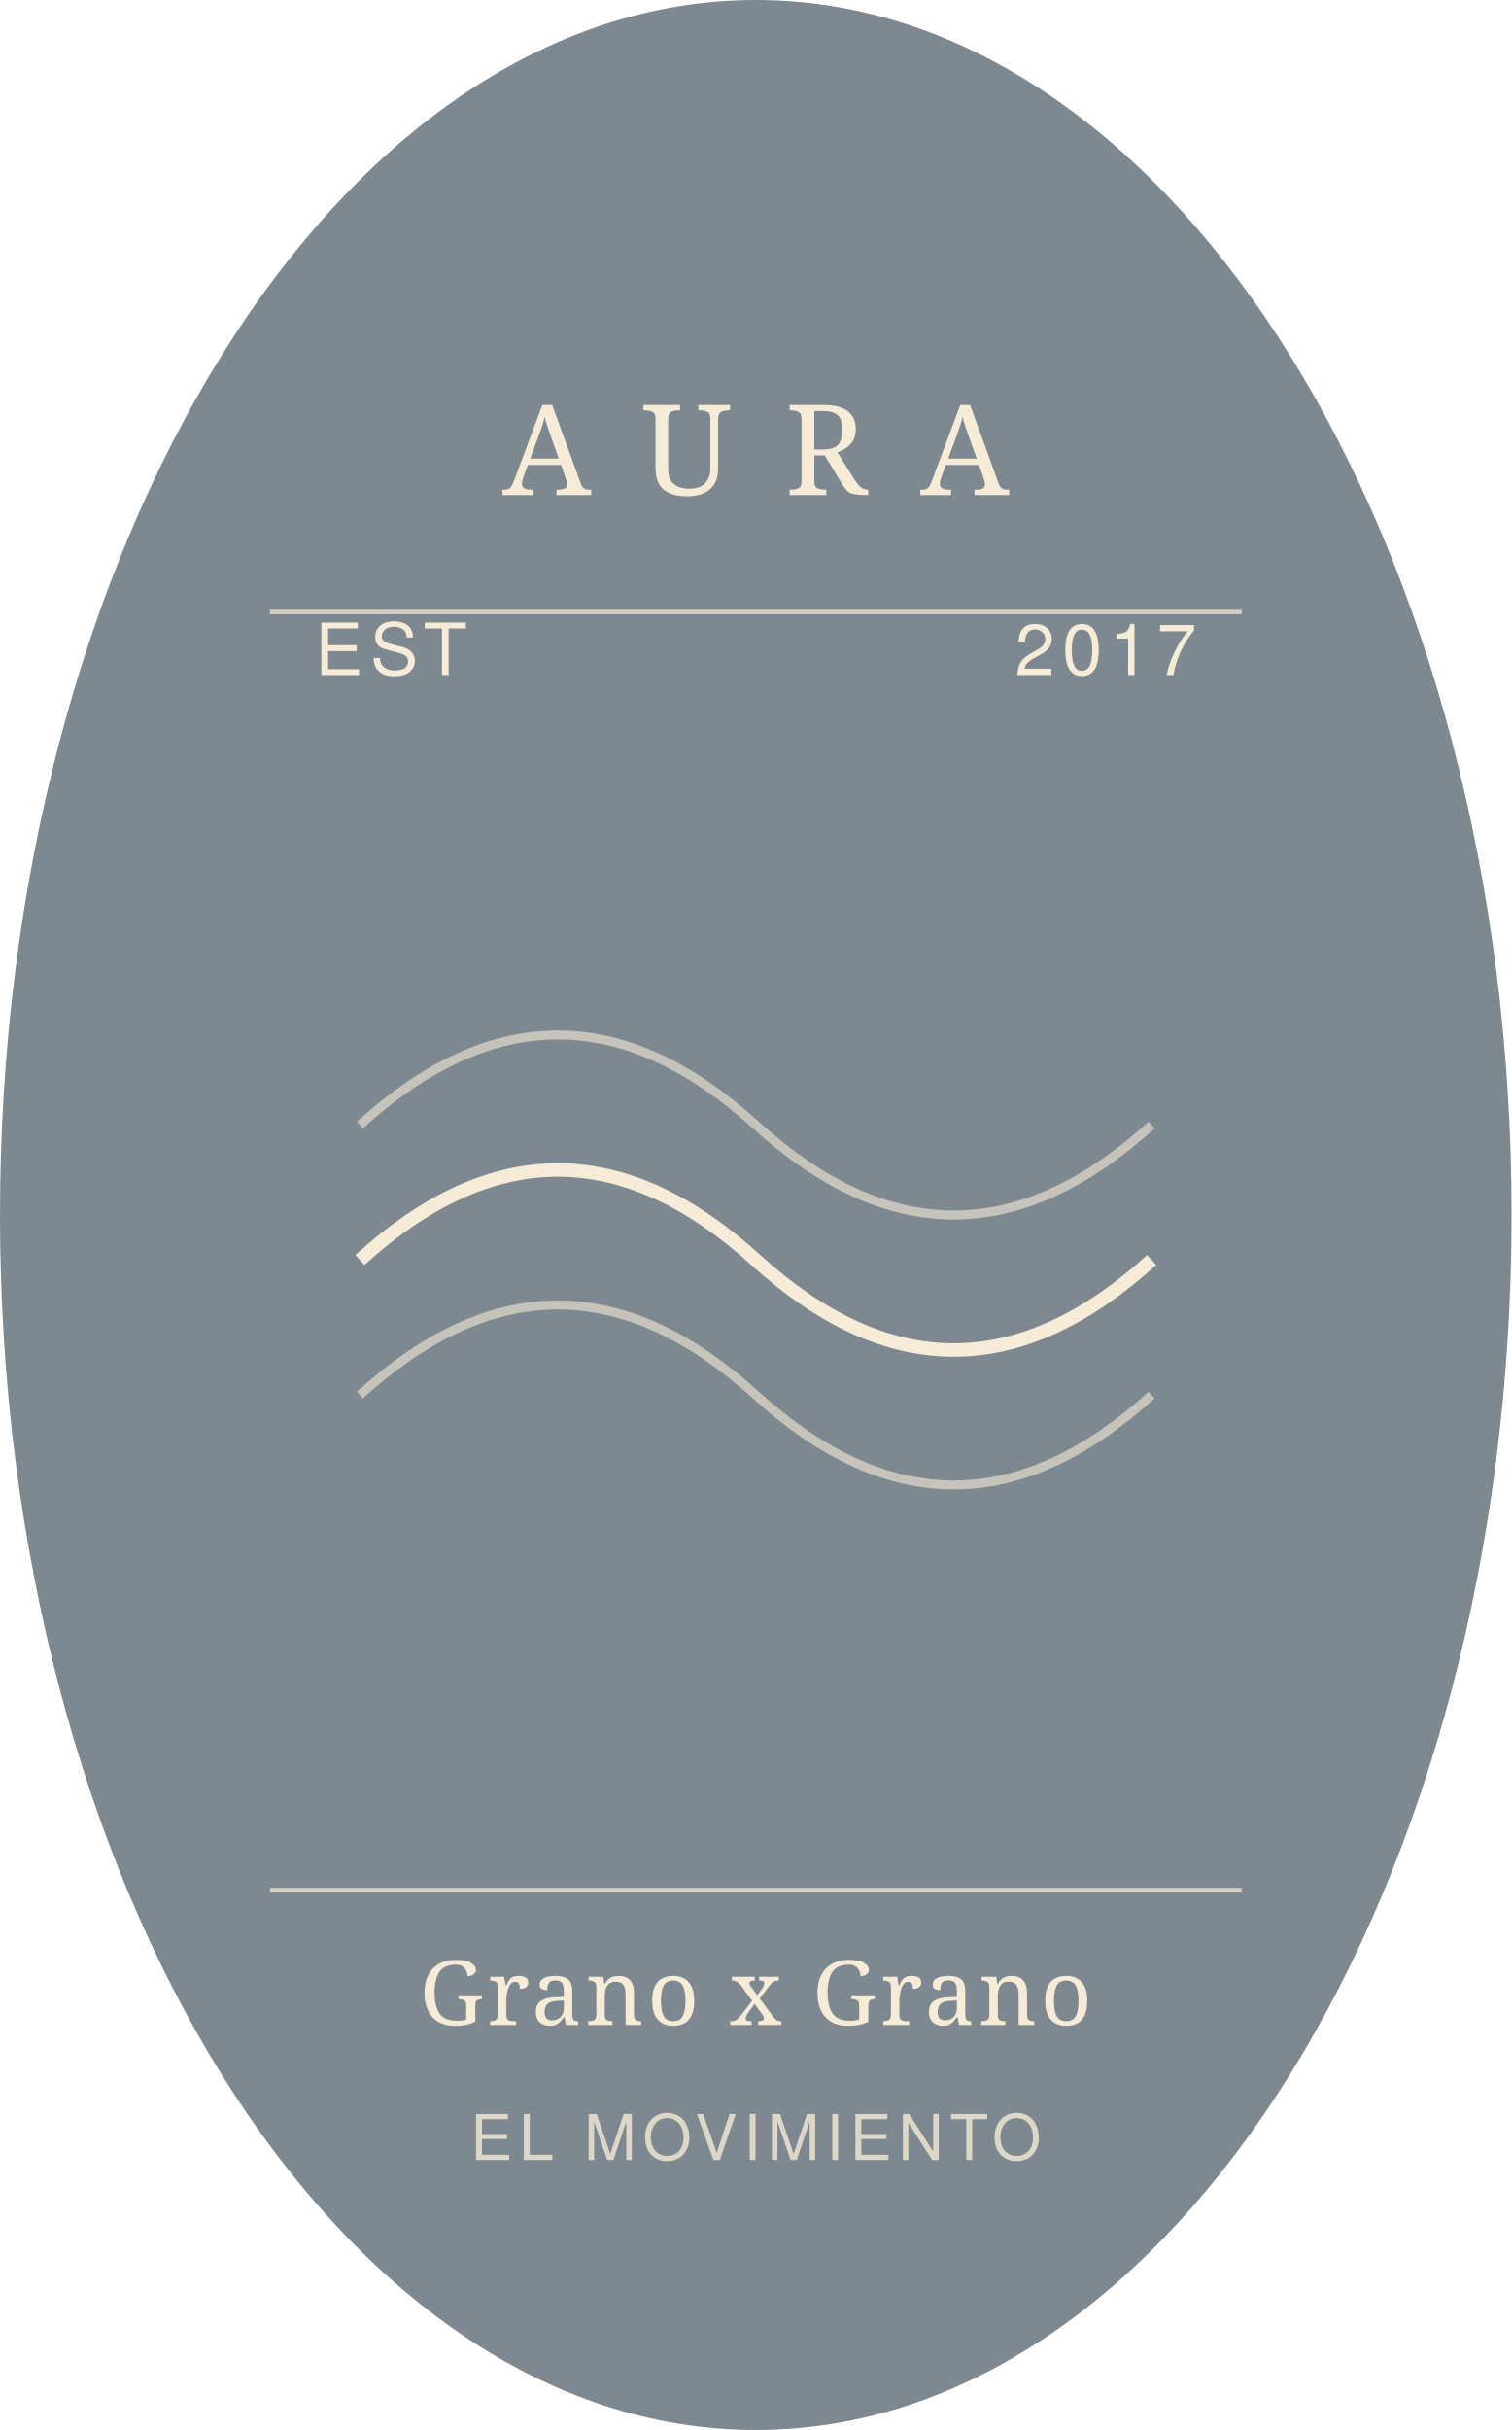
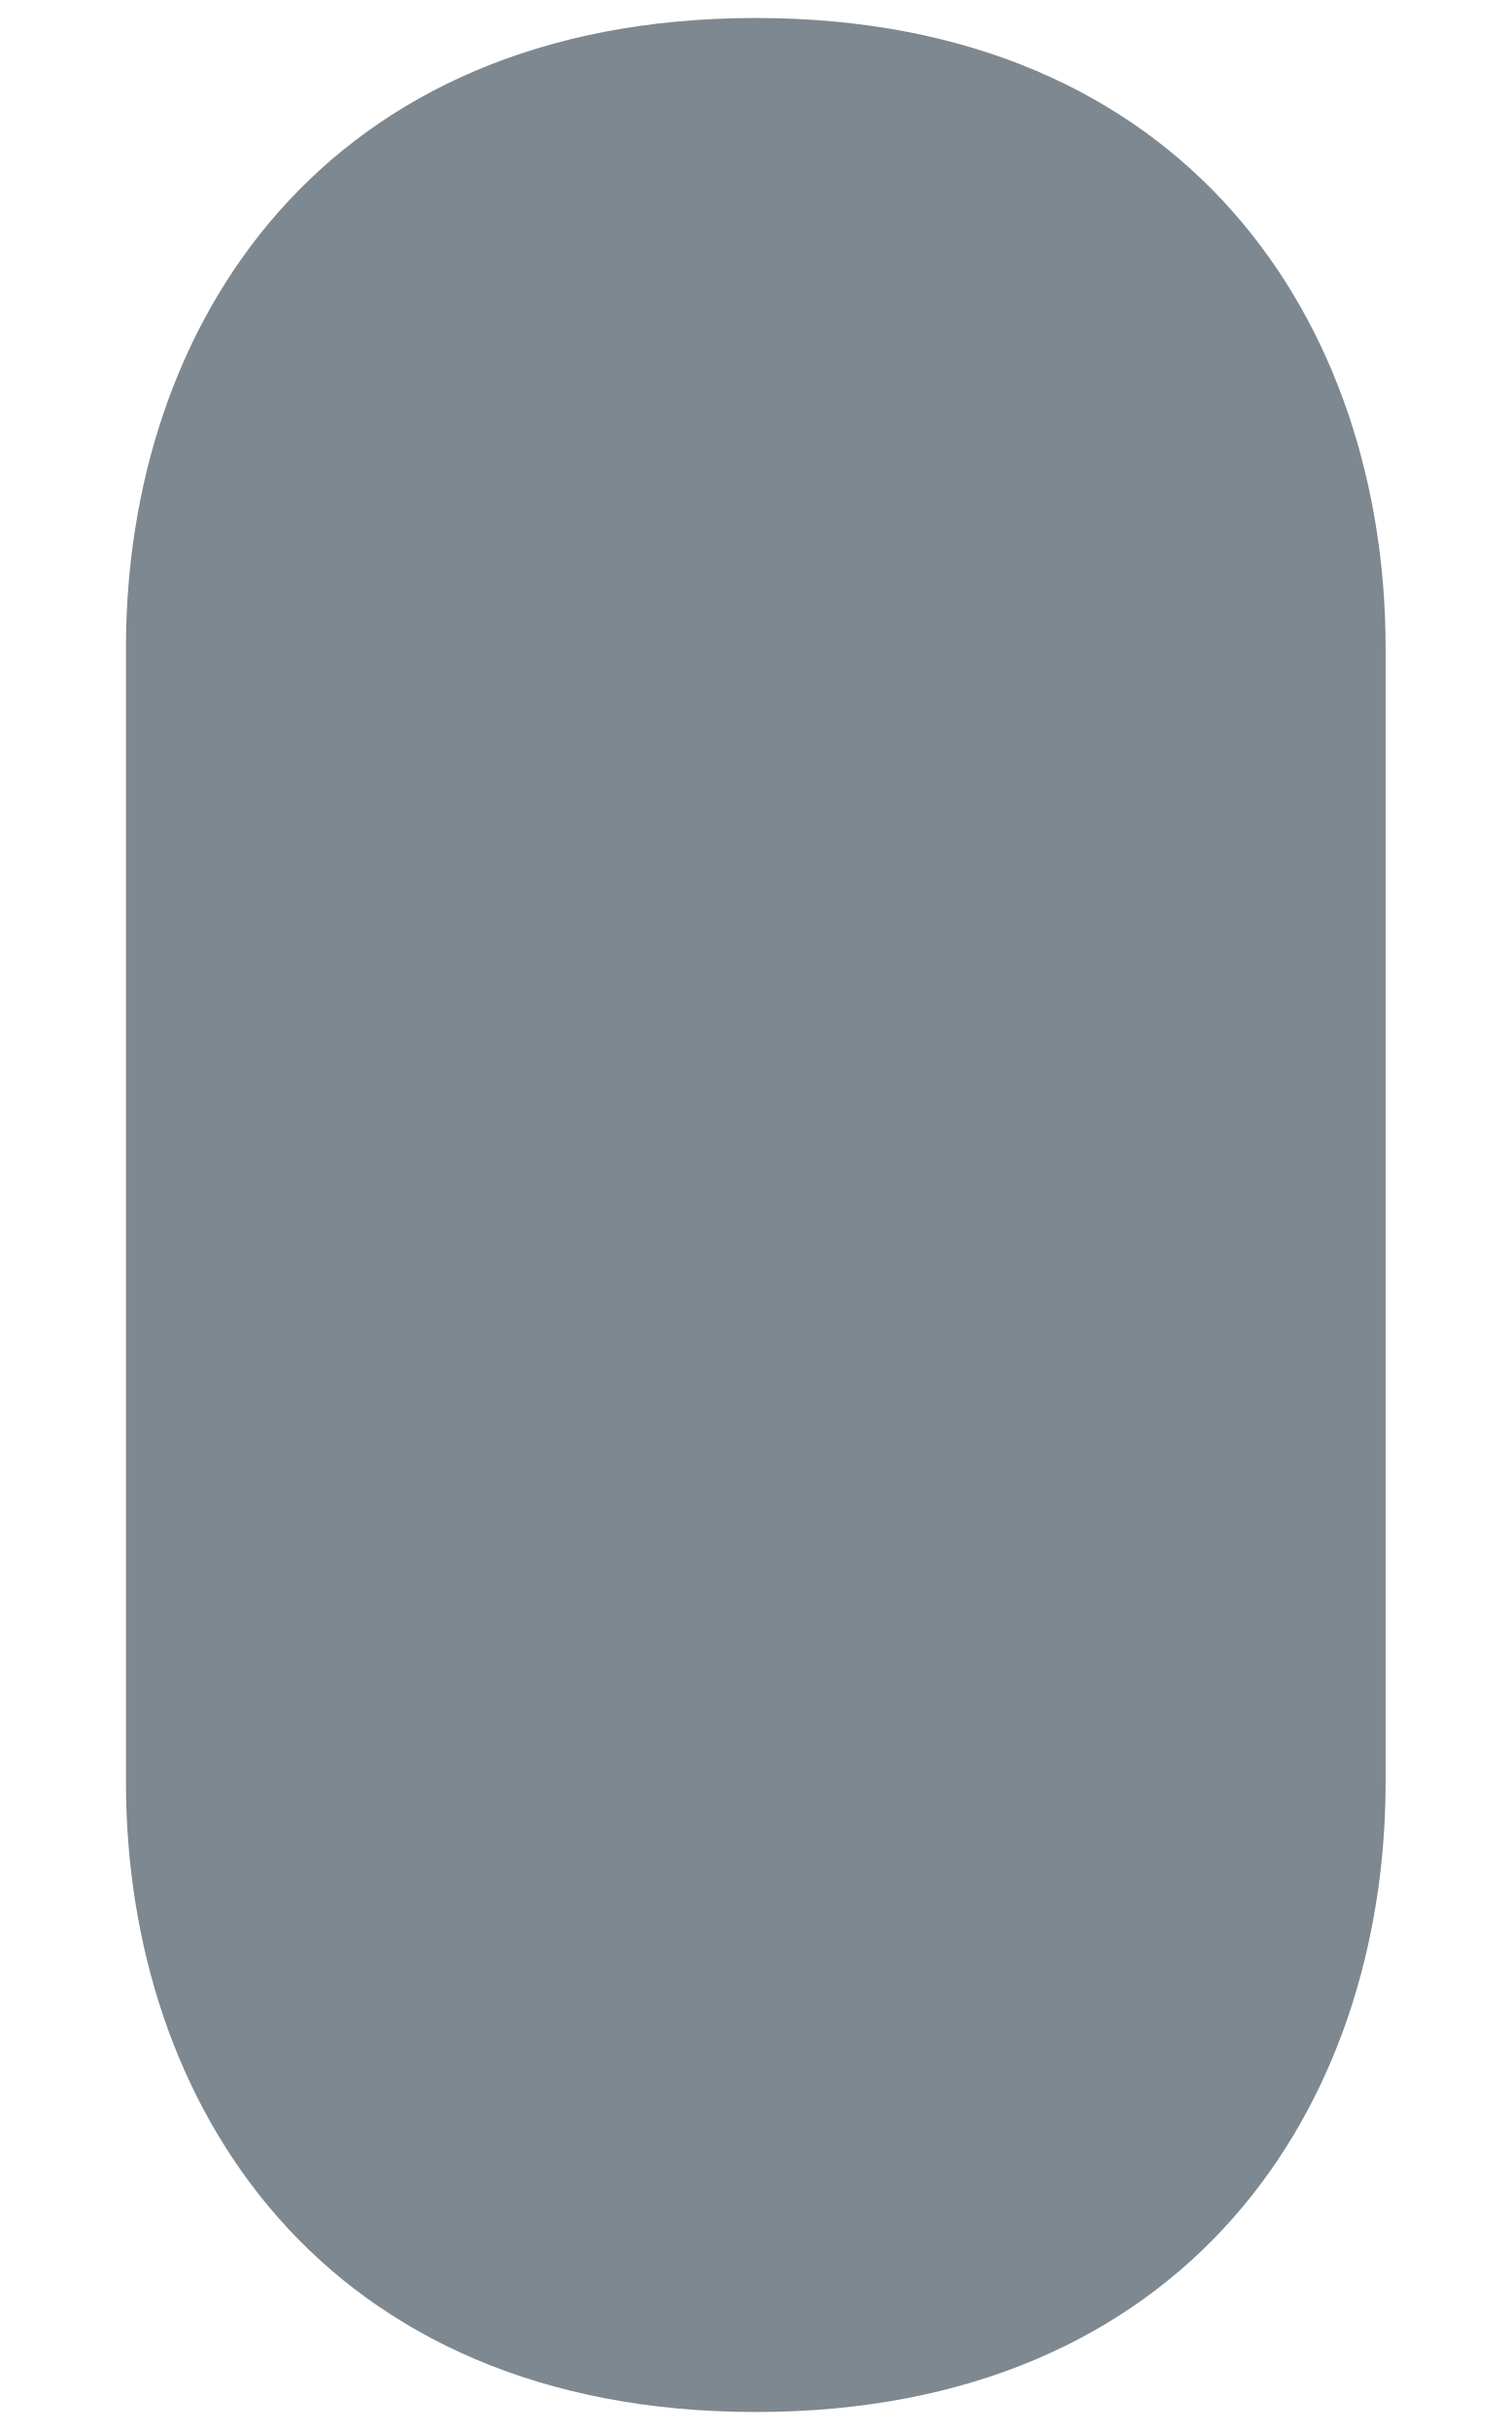
<svg xmlns="http://www.w3.org/2000/svg" viewBox="0 0 168 270" fill="none">
-   <ellipse cx="84" cy="135" rx="84" ry="135" fill="#7E8891" />
-   <text x="84" y="55" text-anchor="middle" font-family="Georgia, serif" font-size="14" letter-spacing="0.42em" fill="#F5EBD6">AURA</text>
-   <line x1="30" y1="68" x2="138" y2="68" stroke="#F5EBD6" stroke-width="0.5" opacity="0.7" />
-   <text x="35" y="75" font-family="Helvetica Neue, sans-serif" font-size="8" letter-spacing="0.1em" fill="#F5EBD6">EST</text>
-   <text x="133" y="75" text-anchor="end" font-family="Helvetica Neue, sans-serif" font-size="8" letter-spacing="0.1em" fill="#F5EBD6">2017</text>
-   <path d="M40 140 Q62 120 84 140 Q106 160 128 140" stroke="#F5EBD6" stroke-width="1.5" fill="none" />
-   <path d="M40 155 Q62 135 84 155 Q106 175 128 155" stroke="#F5EBD6" stroke-width="1" fill="none" opacity="0.6" />
-   <path d="M40 125 Q62 105 84 125 Q106 145 128 125" stroke="#F5EBD6" stroke-width="1" fill="none" opacity="0.6" />
-   <line x1="30" y1="210" x2="138" y2="210" stroke="#F5EBD6" stroke-width="0.5" opacity="0.7" />
-   <text x="84" y="225" text-anchor="middle" font-family="Georgia, serif" font-size="10" letter-spacing="0.04em" fill="#F5EBD6">Grano x Grano</text>
-   <text x="84" y="240" text-anchor="middle" font-family="Helvetica Neue, sans-serif" font-size="7" letter-spacing="0.1em" fill="#F5EBD6" opacity="0.8">EL MOVIMIENTO</text>
+   <path d="M84 2 C132 2 154 36 154 72 L154 198 C154 234 132 268 84 268 C36 268 14 234 14 198 L14 72 C14 36 36 2 84 2 Z" fill="#7E8891" />
</svg>
